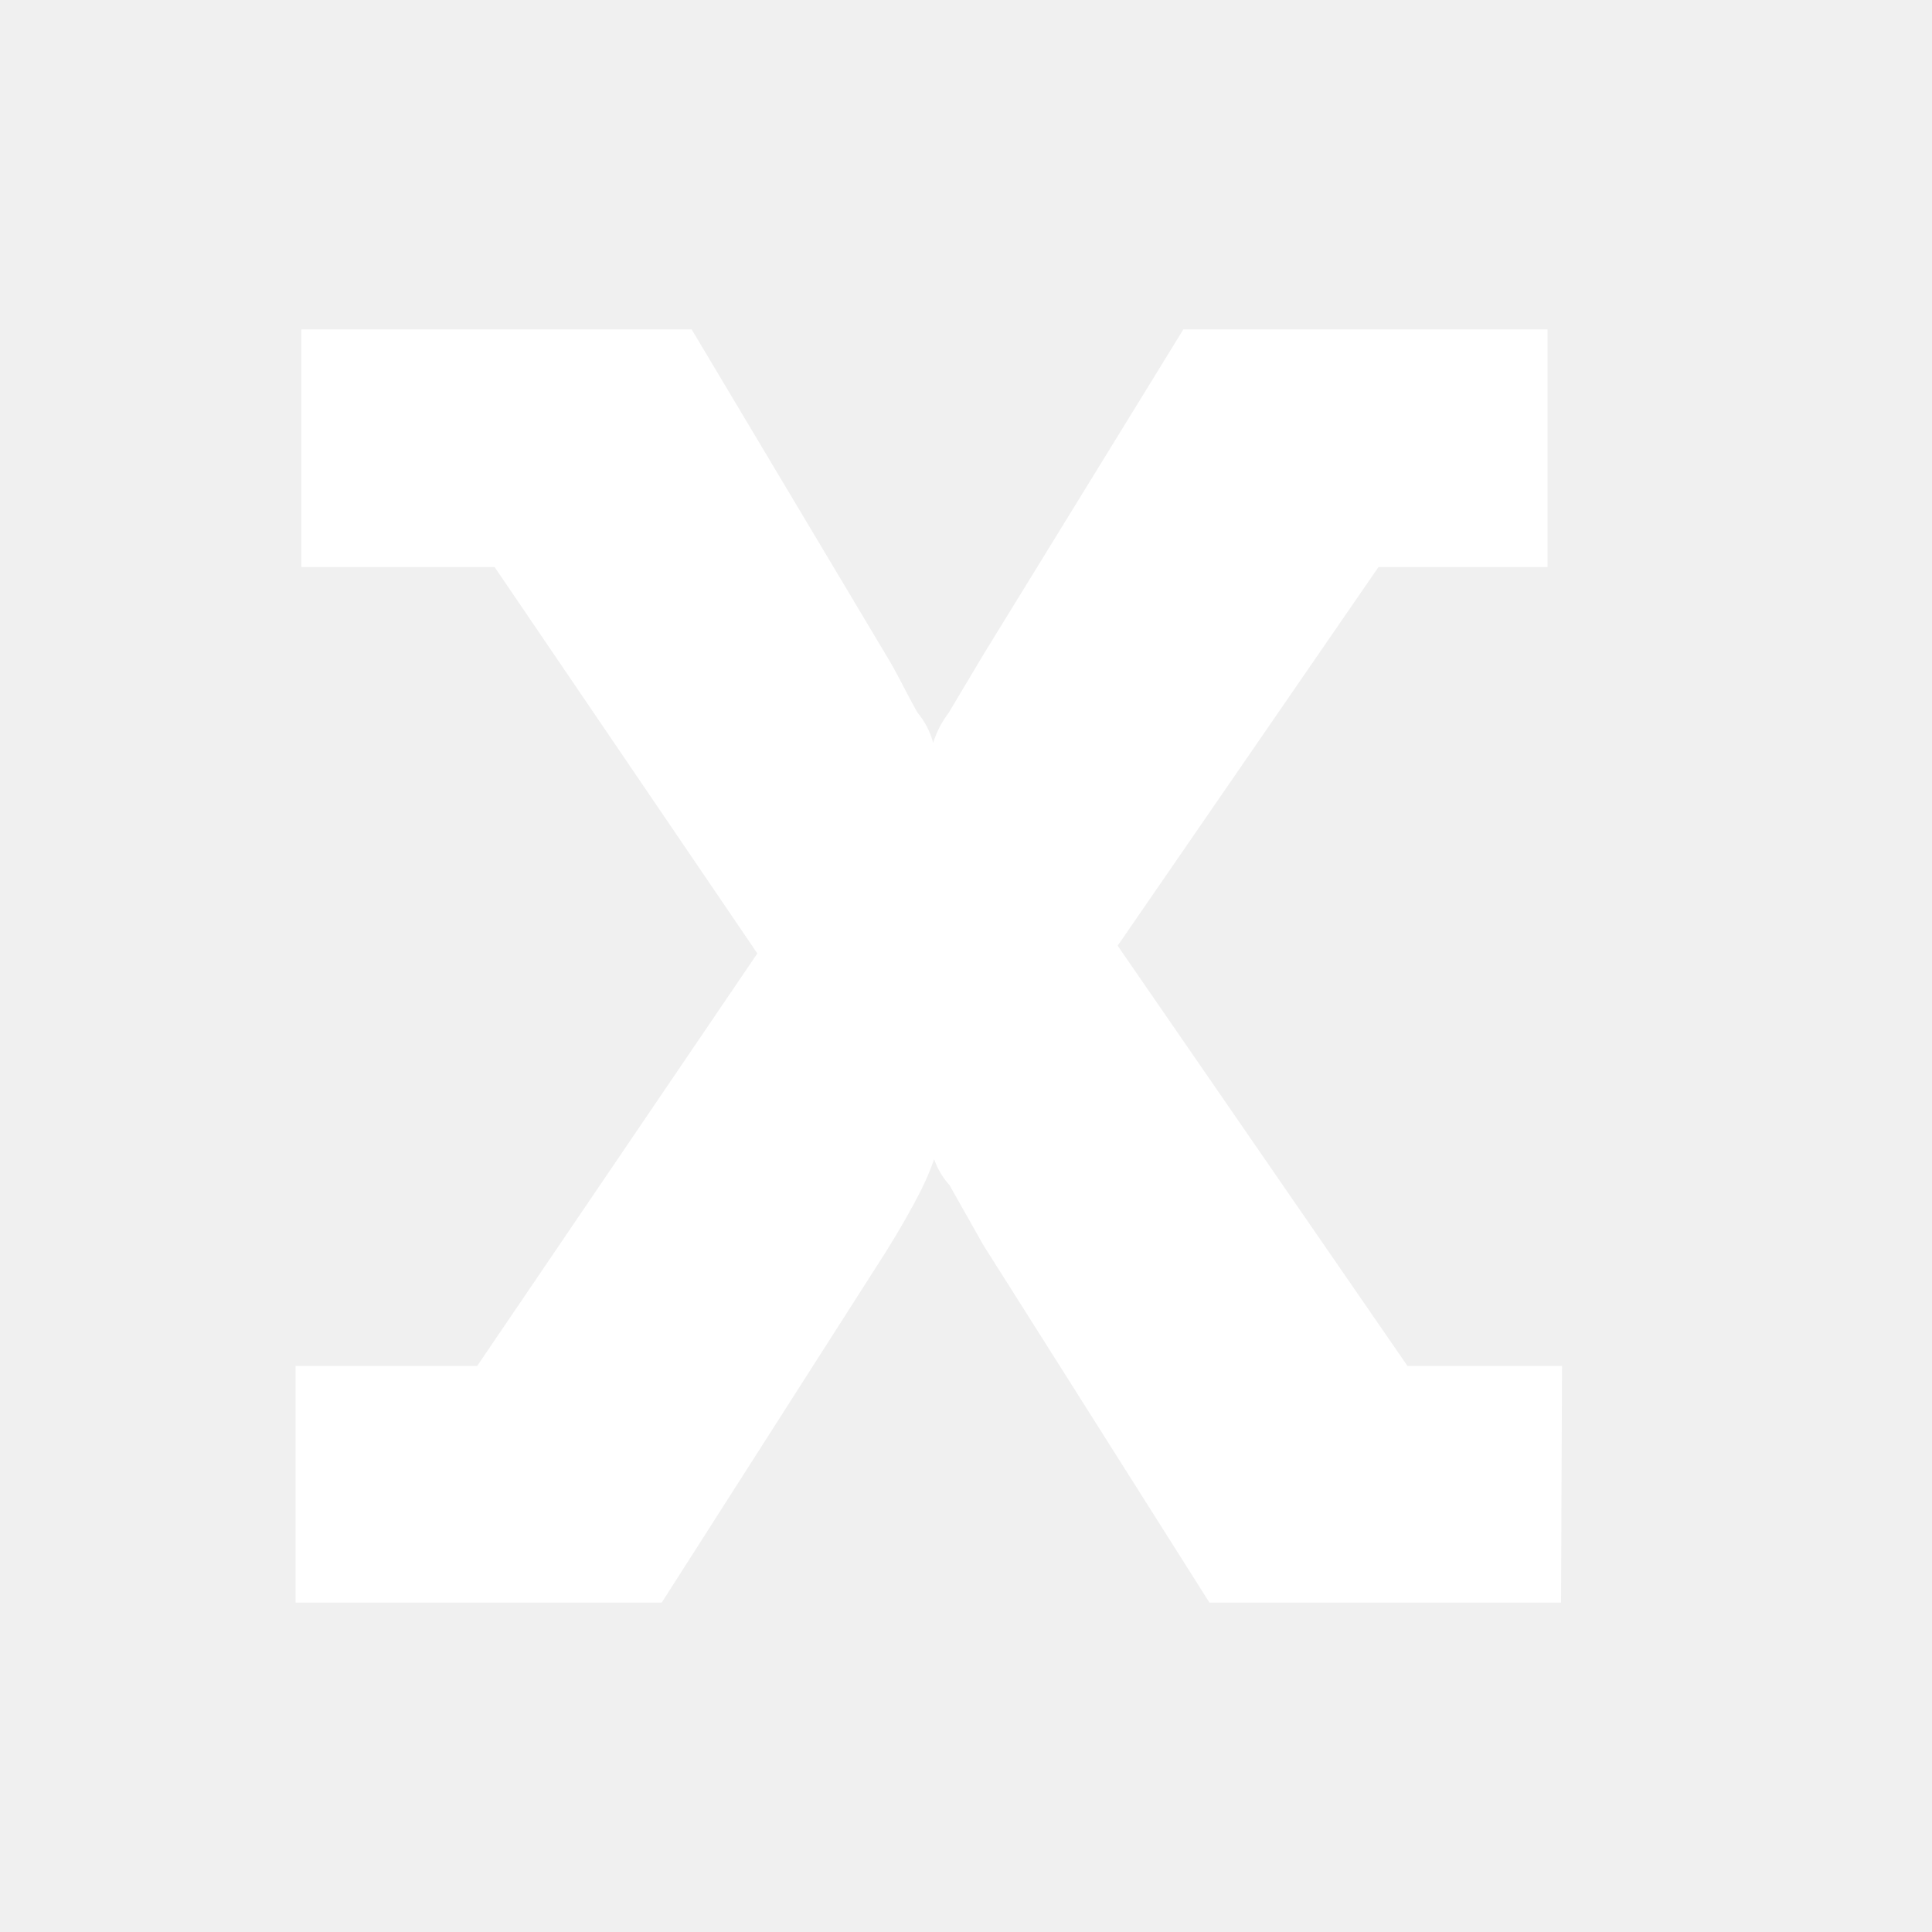
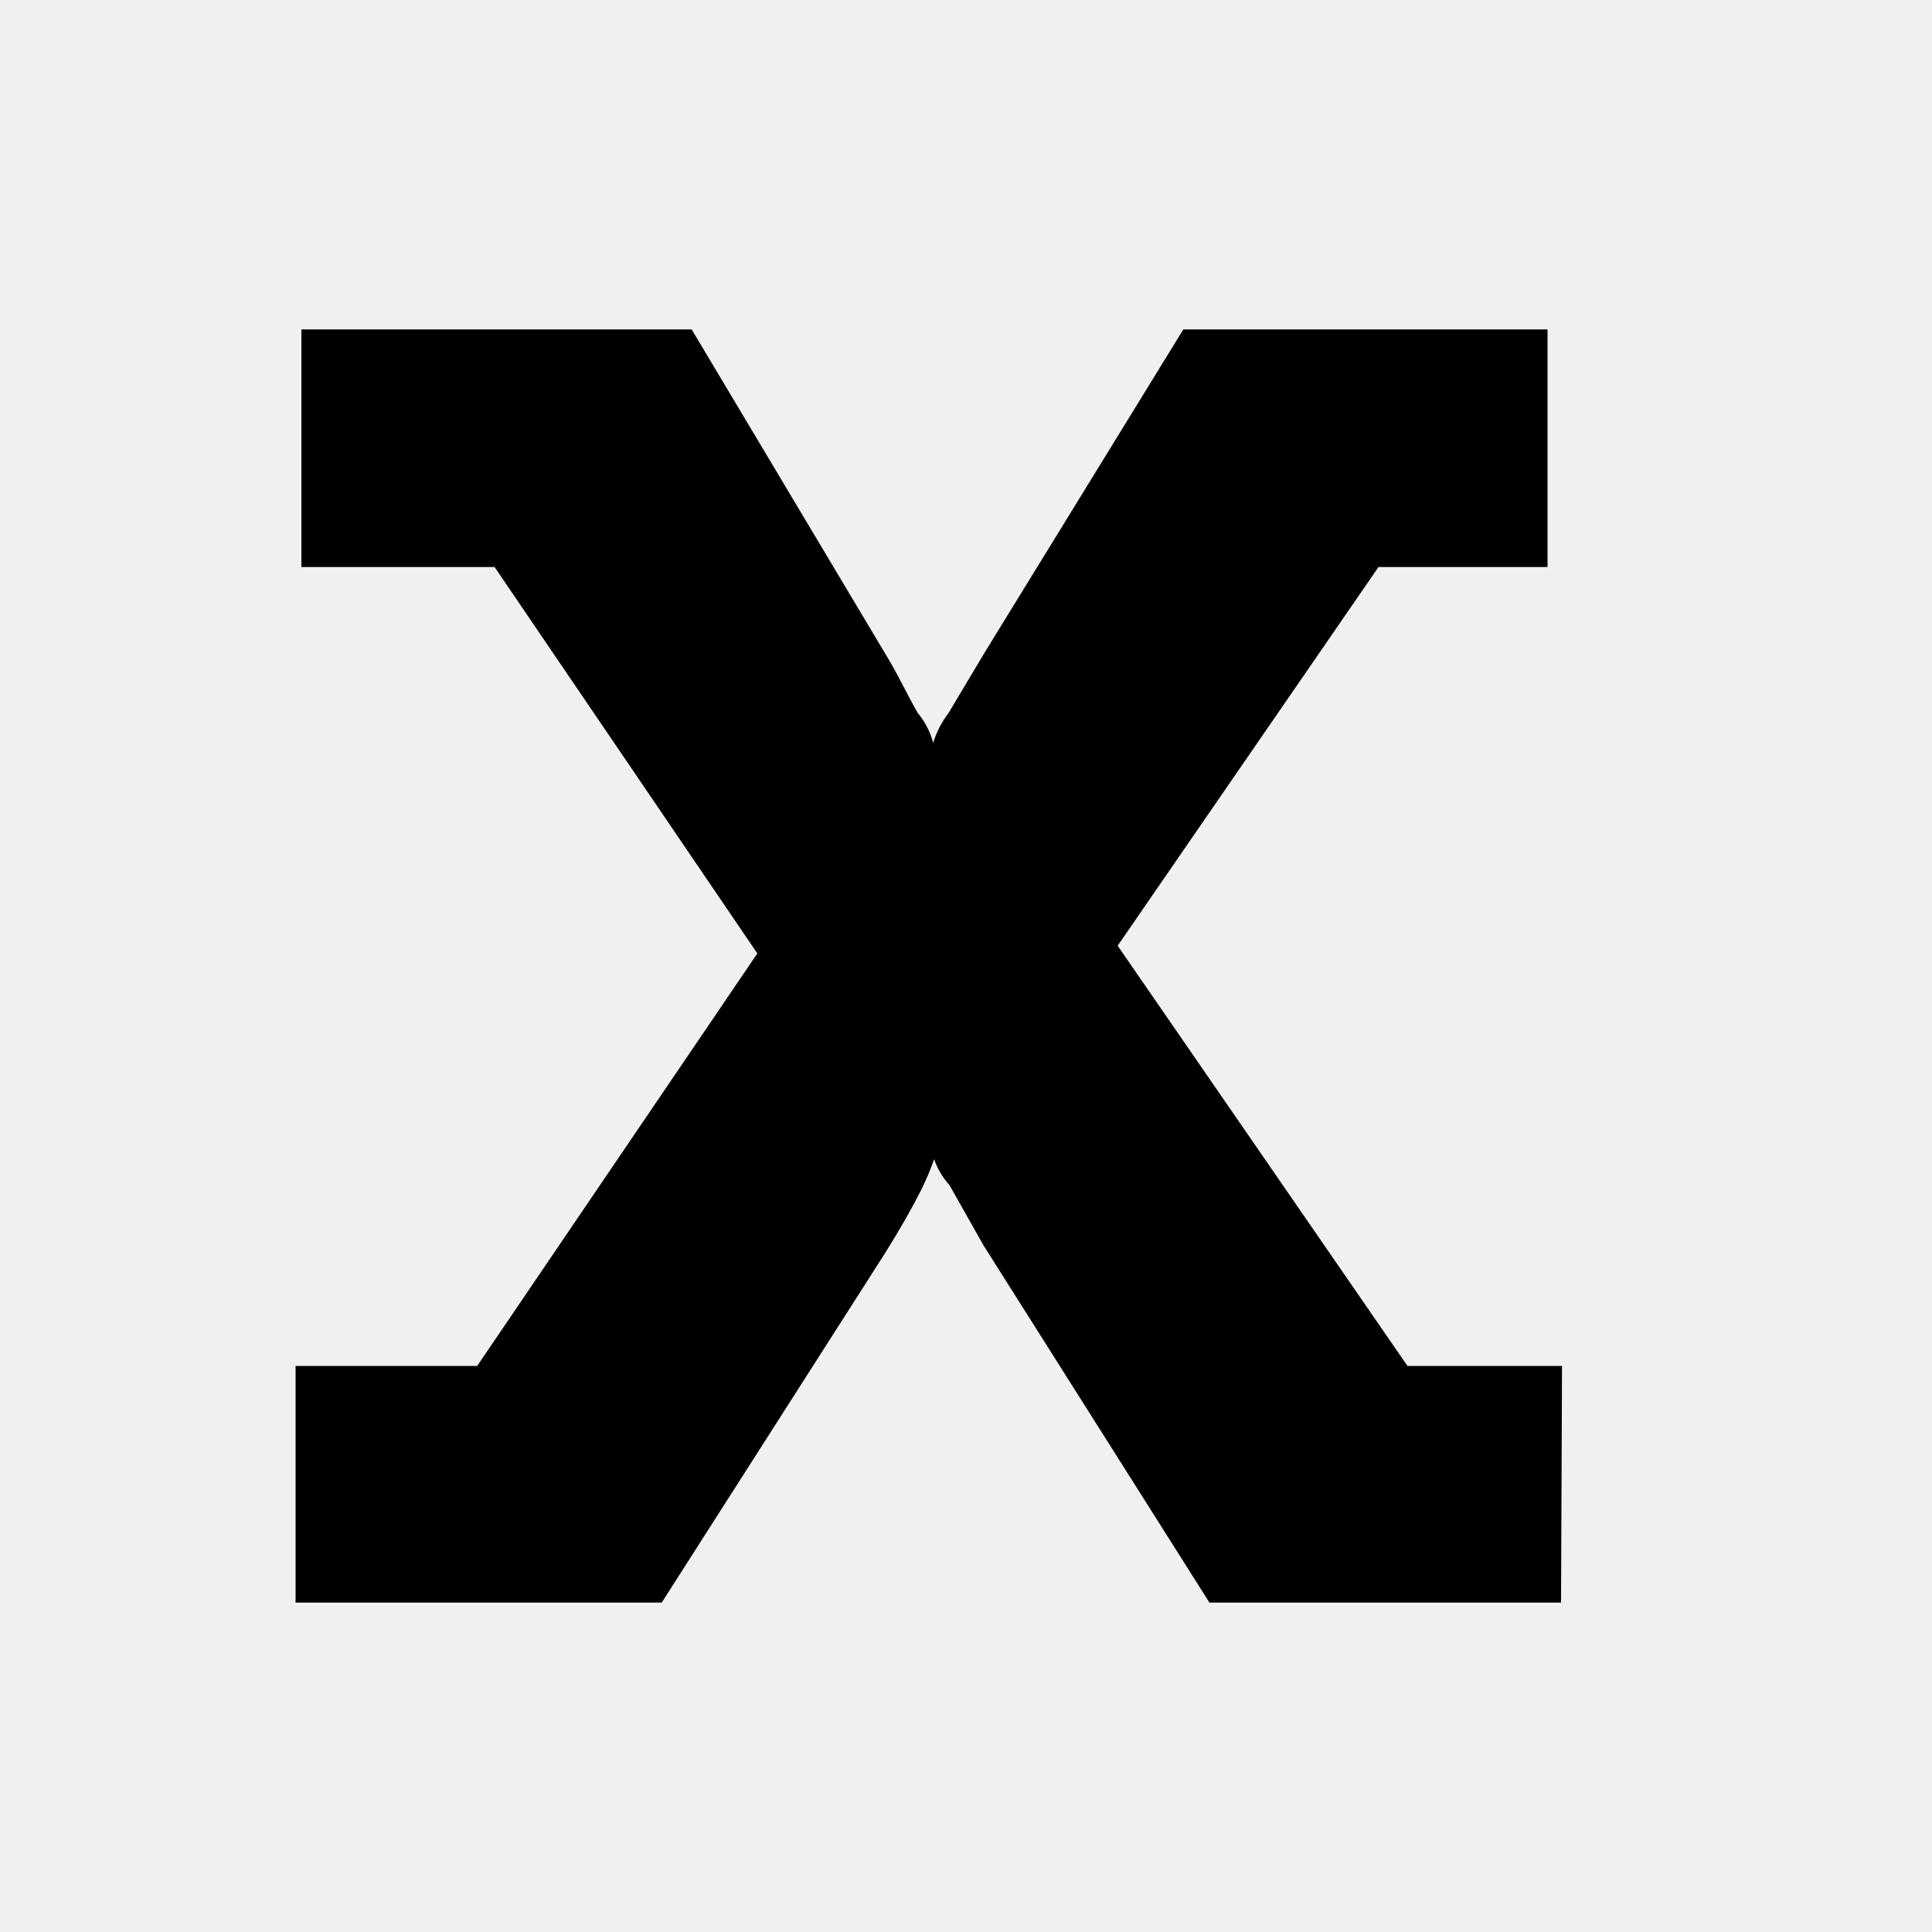
<svg xmlns="http://www.w3.org/2000/svg" viewBox="0 0 20 20">
-   <defs>
-     <style>.a { fill: #fff; } .b { fill: none; }</style>
-   </defs>
-   <g>
-     <path class="a" d="M16.16,16.59H12.52l-2.34-3.7-.35-.62A.79.79,0,0,1,9.67,12h0a2.71,2.71,0,0,1-.13.31c-.09.18-.22.41-.37.65L6.85,16.59H3.06V14.14H4.94L7.84,9.87l-2.72-4h-2V3.41H7.16l2,3.35c.13.21.23.43.34.62a.8.8,0,0,1,.16.31h0a1,1,0,0,1,.16-.31l.37-.62,2.06-3.35h3.77V5.87H14.27l-2.7,3.92,3,4.35h1.6Z" />
-     <rect class="b" width="20" height="20" />
-   </g>
+   <path fill="currentColor" d="M16.16 16.59h-3.64l-2.34-3.7-.35-.62a.79.79 0 0 1-.16-.27 2.71 2.71 0 0 1-.13.31c-.09.18-.22.41-.37.65l-2.32 3.63H3.06v-2.45h1.88l2.9-4.27-2.72-4h-2V3.41h4.04l2 3.35c.13.21.23.43.34.62a.8.8 0 0 1 .16.31 1 1 0 0 1 .16-.31l.37-.62 2.06-3.35h3.77v2.46h-1.75l-2.7 3.92 3 4.35h1.6Z" />
</svg>
